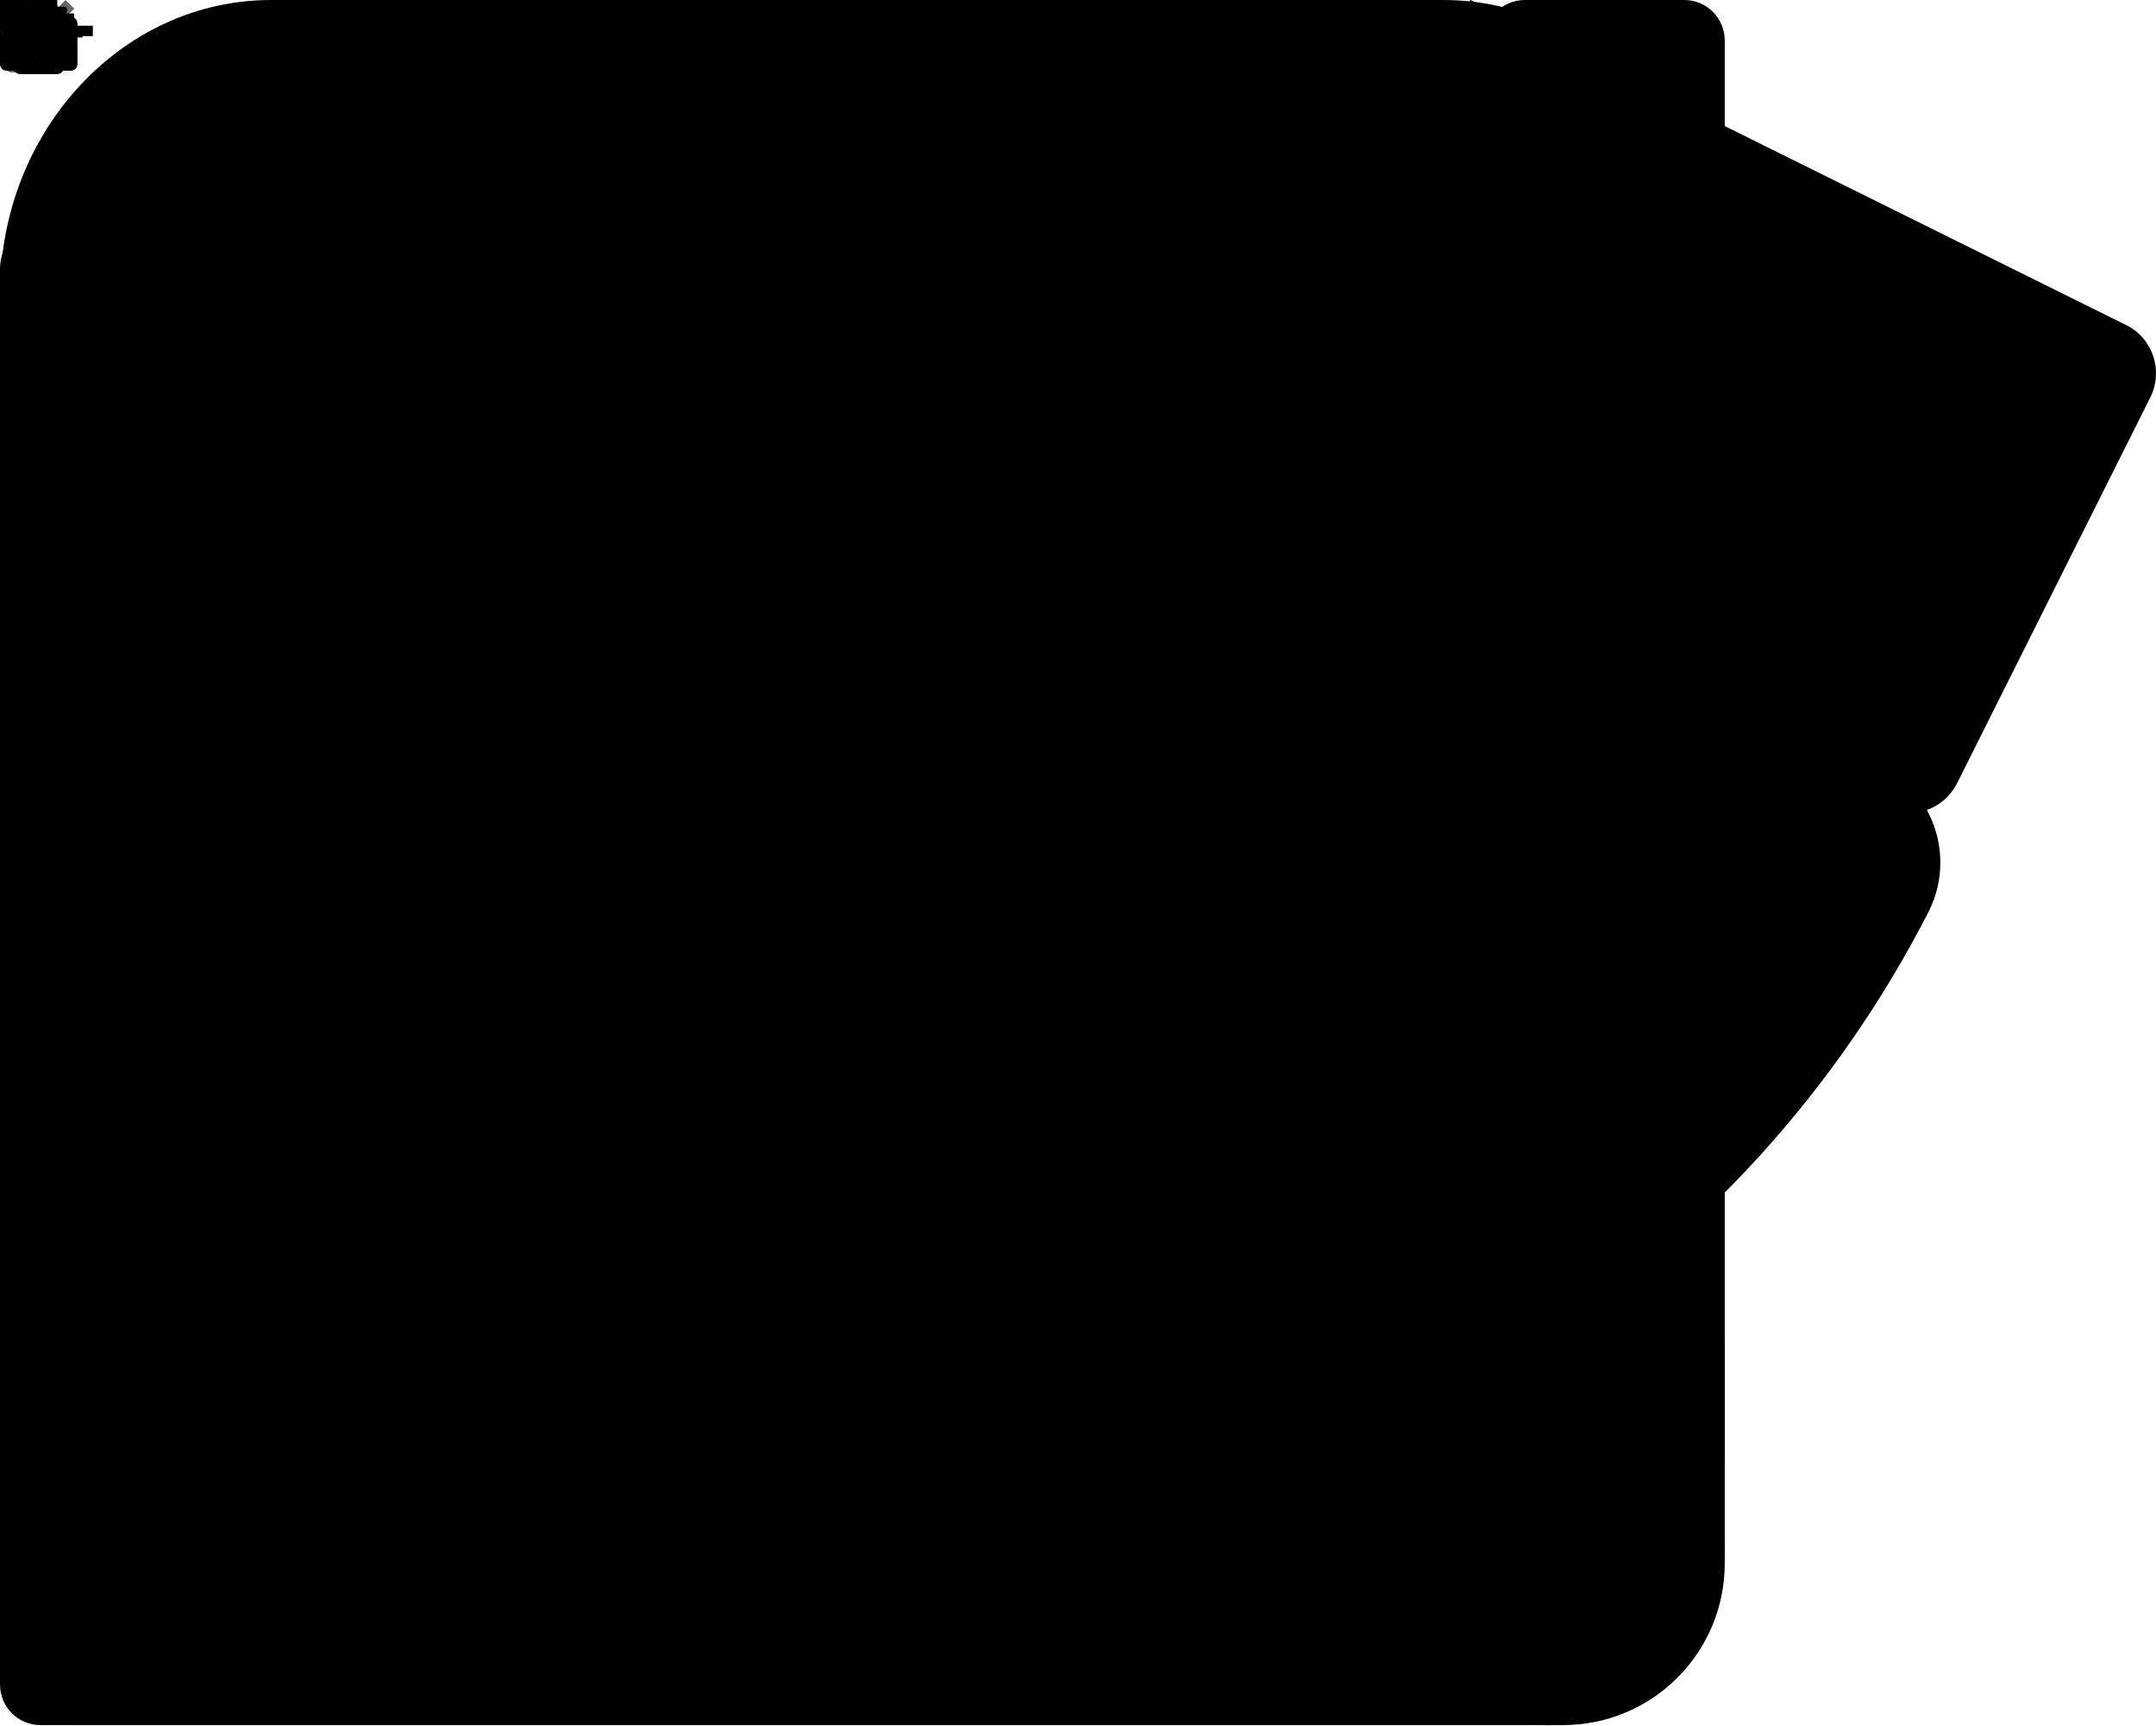
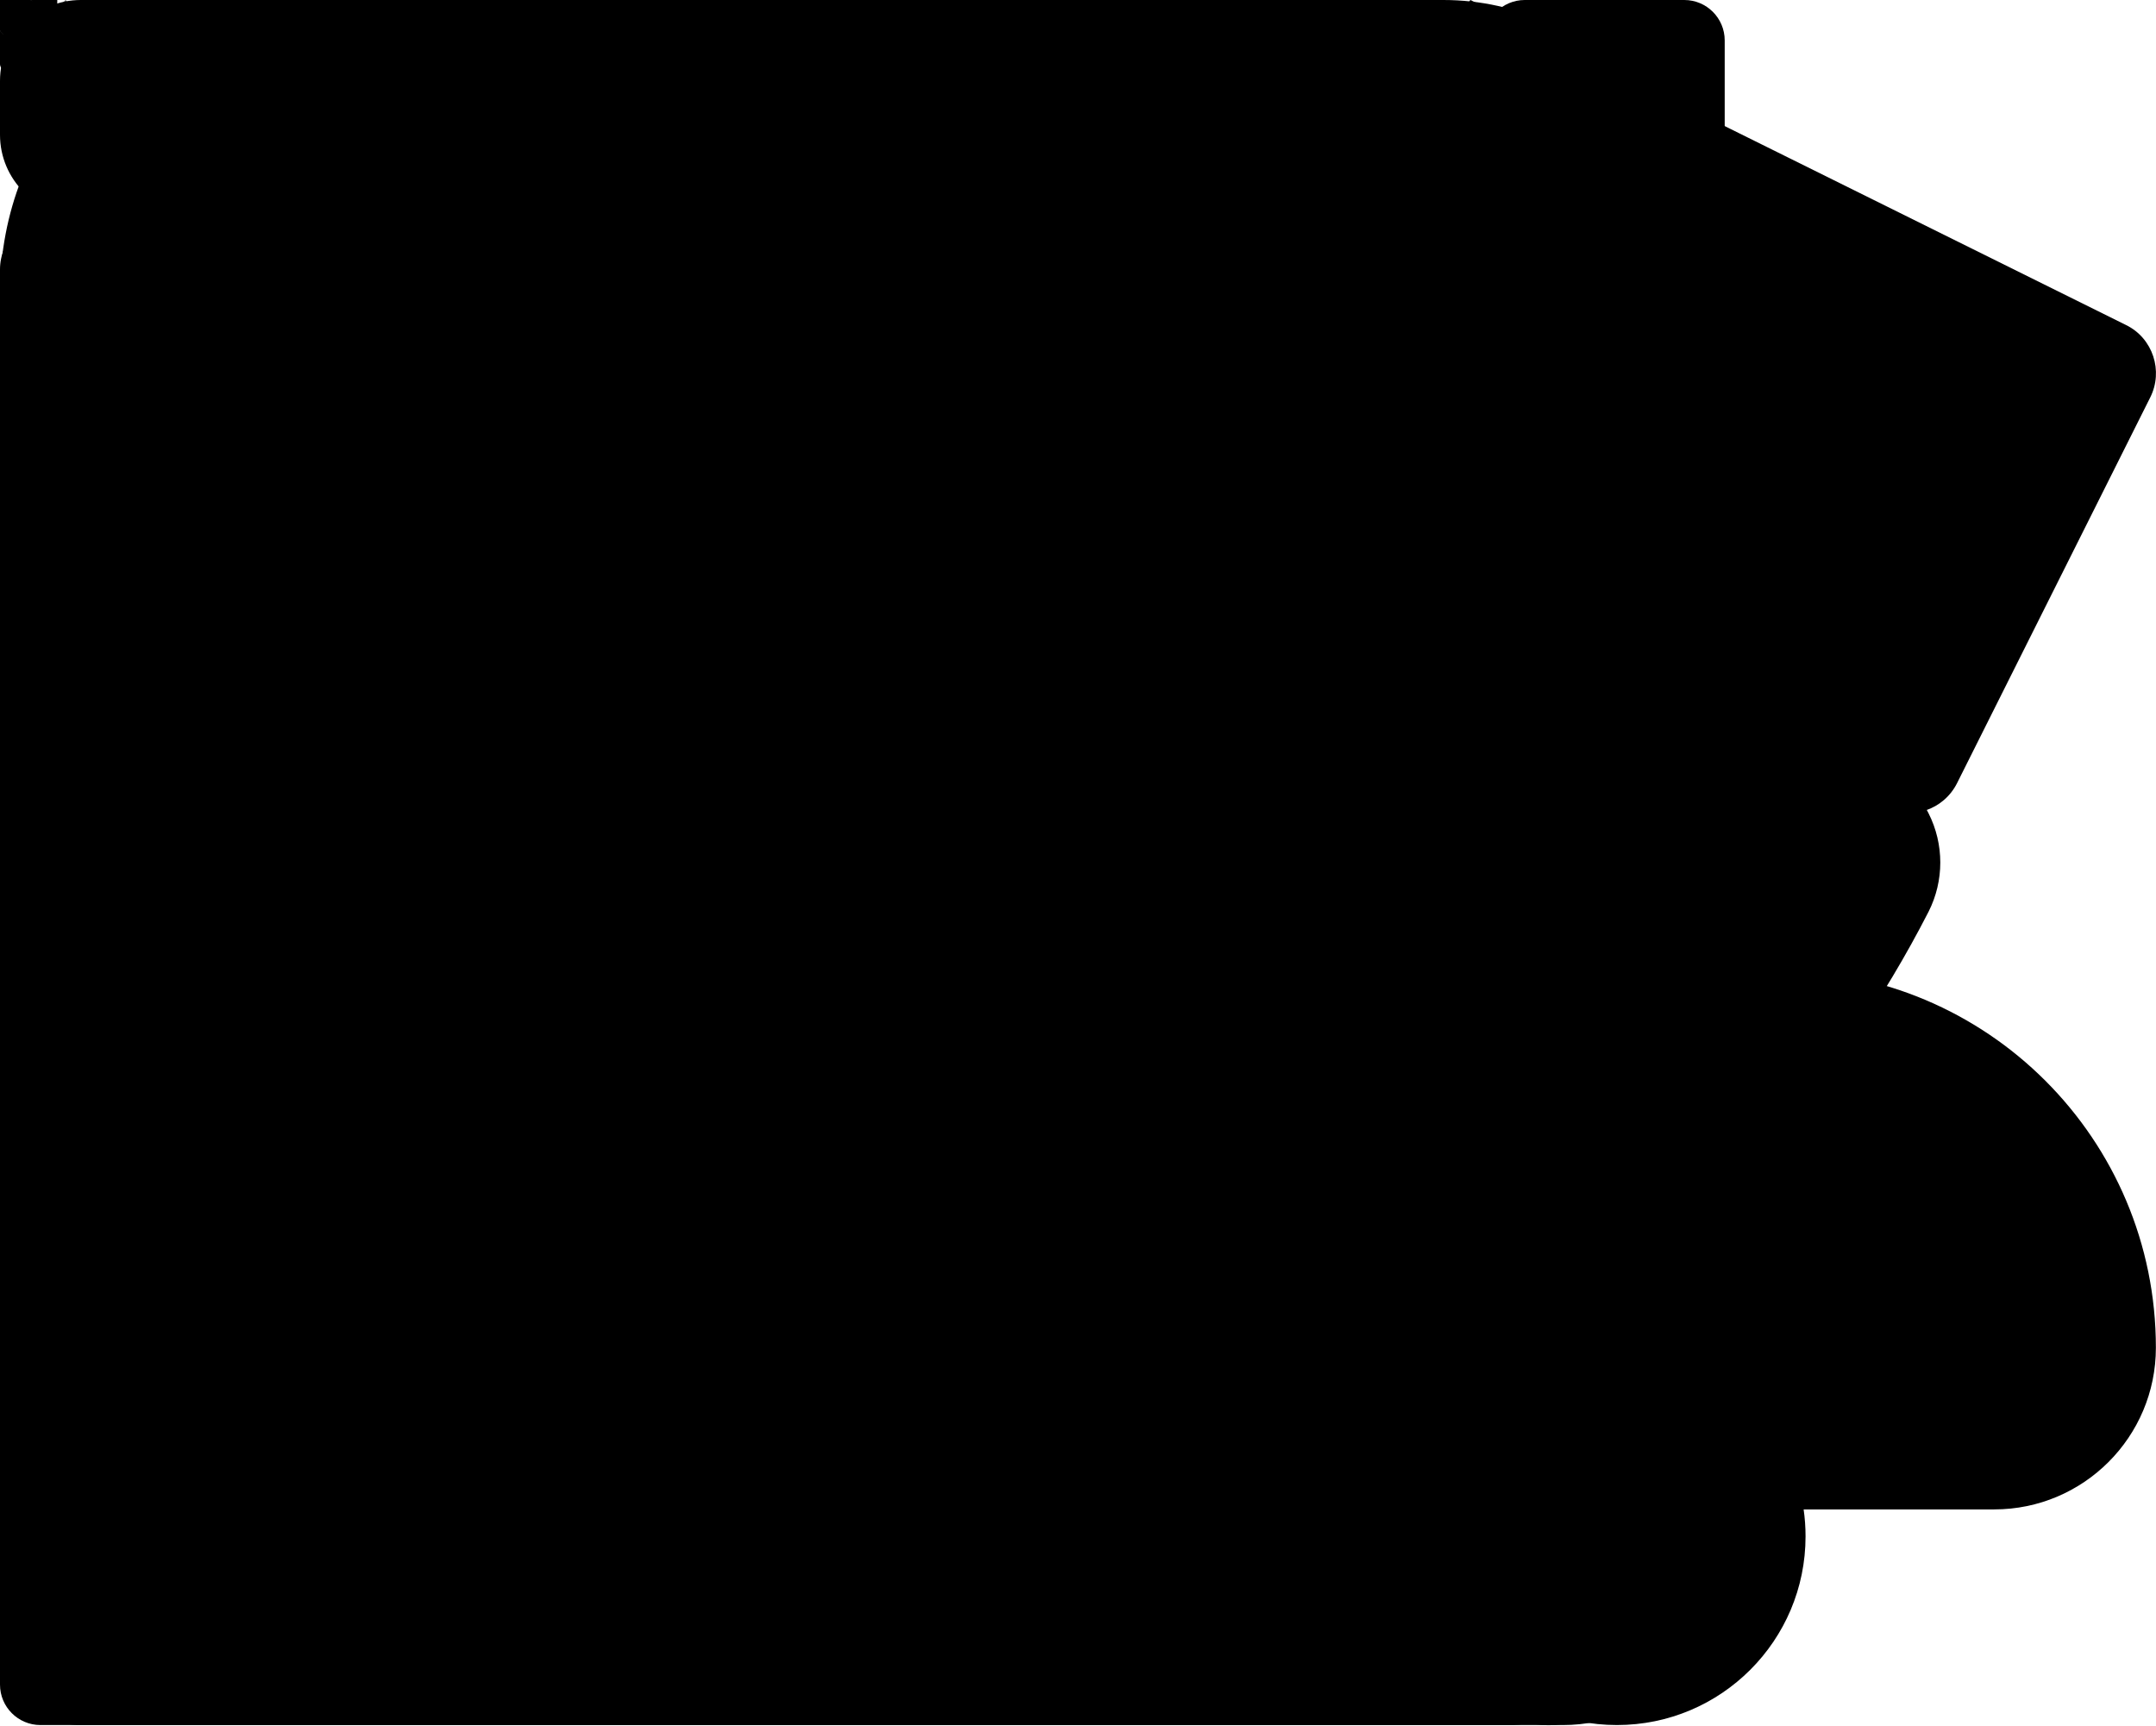
<svg xmlns="http://www.w3.org/2000/svg">
  <path id="pencil" d="M3,17.25V21H6.75L17.81,9.94,14.06,6.19ZM20.71,7.04a1,1,0,0,0,0-1.41L18.37,3.29a1,1,0,0,0-1.41,0L15.13,5.12l3.75,3.75,1.83-1.83Z" transform="translate(-3 -2.998)" />
  <path id="star" d="M12,17.27,18.18,21l-1.64-7.03L22,9.24l-7.19-.61L12,2,9.19,8.63,2,9.24l5.46,4.73L5.82,21Z" transform="translate(-2 -2)" />
  <path id="productIcon" d="M20,6H17.82A2.993,2.993,0,0,0,12.5,3.35l-.5.67-.5-.68A2.994,2.994,0,0,0,6.18,6H4A1.985,1.985,0,0,0,2.01,8L2,19a1.993,1.993,0,0,0,2,2H20a1.993,1.993,0,0,0,2-2V8A1.993,1.993,0,0,0,20,6ZM15,4a1,1,0,1,1-1,1A1,1,0,0,1,15,4ZM9,4A1,1,0,1,1,8,5,1,1,0,0,1,9,4ZM20,19H4V17H20Zm0-5H4V8H9.08L7,10.83,8.62,12,11,8.76,12,7.4l1,1.36L15.38,12,17,10.83,14.92,8H20Z" transform="translate(-2 -2)" />
  <path id="order" d="M7,18a2,2,0,1,0,2,2A2,2,0,0,0,7,18ZM1,2V4H3l3.6,7.59L5.25,14.04A1.933,1.933,0,0,0,5,15a2.006,2.006,0,0,0,2,2H19V15H7.42a.248.248,0,0,1-.25-.25l.03-.12L8.1,13h7.45a1.991,1.991,0,0,0,1.75-1.03l3.58-6.49A.977.977,0,0,0,21,5a1,1,0,0,0-1-1H5.21L4.27,2H1ZM17,18a2,2,0,1,0,2,2A2,2,0,0,0,17,18Z" transform="translate(-1 -2)" />
  <g id="categories" data-name="Group 320" transform="translate(2 0.734)">
    <g id="Group_321" data-name="Group 321" transform="translate(-110 -55)">
      <path id="" d="M3,9H1V20a1.993,1.993,0,0,0,2,2H17a1.993,1.993,0,0,0,2-2H3ZM18,5V3a1.993,1.993,0,0,0-2-2H12a1.993,1.993,0,0,0-2,2V5H5V16a1.993,1.993,0,0,0,2,2H21a1.993,1.993,0,0,0,2-2V5ZM12,3h4V5H12Zm0,12V8l5.5,3Z" transform="translate(107 53.266)" />
    </g>
  </g>
  <path id="report" d="M12,2A10,10,0,1,0,22,12,10,10,0,0,0,12,2Zm1,15H11V11h2Zm0-8H11V7h2Z" transform="translate(-2 -2)" />
  <path id="message" data-name="Union 11" d="M11.875,15.438H5.938l2.171-2.376h7.329a1.187,1.187,0,0,0,1.187-1.187V4.751h1.187A1.187,1.187,0,0,1,19,5.938v8.312a1.188,1.188,0,0,1-1.187,1.188H15.438V19ZM3.562,10.687H1.187A1.188,1.188,0,0,1,0,9.5V1.187A1.188,1.188,0,0,1,1.187,0H13.062a1.188,1.188,0,0,1,1.187,1.187V9.5a1.187,1.187,0,0,1-1.187,1.187H7.125L3.562,14.249Z" />
  <path id="profile" d="M18.147,12.159a7.21,7.21,0,0,0,.065-.907,7.211,7.211,0,0,0-.065-.907L20.1,8.819a.467.467,0,0,0,.111-.592l-1.85-3.2a.465.465,0,0,0-.564-.2l-2.3.925a6.76,6.76,0,0,0-1.564-.907l-.352-2.452A.451.451,0,0,0,13.123,2h-3.7a.451.451,0,0,0-.453.389L8.617,4.84a7.108,7.108,0,0,0-1.564.907l-2.3-.925a.451.451,0,0,0-.564.2l-1.85,3.2a.456.456,0,0,0,.111.592L4.4,10.346a7.338,7.338,0,0,0-.065.907,7.338,7.338,0,0,0,.065.907L2.446,13.686a.467.467,0,0,0-.111.592l1.85,3.2a.465.465,0,0,0,.564.2l2.3-.925a6.76,6.76,0,0,0,1.564.907l.352,2.452a.451.451,0,0,0,.453.389h3.7a.451.451,0,0,0,.453-.389l.352-2.452a7.109,7.109,0,0,0,1.564-.907l2.3.925a.451.451,0,0,0,.564-.2l1.85-3.2a.467.467,0,0,0-.111-.592Zm-6.875,2.332a3.238,3.238,0,1,1,3.238-3.238A3.242,3.242,0,0,1,11.273,14.491Z" transform="translate(-2.271 -2)" />
  <path id="logout" d="M12.444,3H10.556v9.444h1.889Zm4.562,2.049L15.665,6.391A6.536,6.536,0,0,1,18.111,11.5,6.611,6.611,0,1,1,7.326,6.381L5.994,5.049A8.492,8.492,0,1,0,20,11.5,8.436,8.436,0,0,0,17.006,5.049Z" transform="translate(-3 -3)" />
  <path id="addProduct" d="M16,8H14v3H11v2h3v3h2V13h3V11H16ZM15,3a9,9,0,1,0,9,9A9.014,9.014,0,0,0,15,3Zm0,16a7,7,0,1,1,7-7A7.008,7.008,0,0,1,15,19Z" transform="translate(-6 -3)" />
  <path id="visitShop" d="M20,4H4V6H20Zm1,10V12L20,7H4L3,12v2H4v6H14V14h4v6h2V14Zm-9,4H6V14h6Z" transform="translate(-3 -4)" />
  <g id="chipDelete" data-name="Icon / Cancel / Filled" opacity="0.5">
    <rect id="Box" />
    <path id="Icon_Cancel_Dark" data-name="Icon / Cancel / Dark" d="M151.389-13.6l-.989.989-2.511-2.511-2.511,2.511-.989-.989,2.511-2.511-2.511-2.511.989-.989,2.511,2.511,2.511-2.511.989.989-2.511,2.511Zm-3.5-9.511a7,7,0,0,0-7,7,7,7,0,0,0,7,7,7,7,0,0,0,7-7,7,7,0,0,0-7-7Z" transform="translate(-140.889 23.111)" fill-rule="evenodd" />
  </g>
  <path id="times" d="M19,6.41,17.59,5,12,10.59,6.41,5,5,6.41,10.59,12,5,17.59,6.41,19,12,13.41,17.59,19,19,17.59,13.41,12Z" transform="translate(-5 -5)" />
  <path id="arrowDown" d="M19.459,0,11.025,8.416,2.591,0,0,2.591,11.025,13.616,22.05,2.591Z" fill="rgba(0,0,0,0.6)" />
  <path id="mapPlace" d="M12,2A7,7,0,0,0,5,9c0,5.25,7,13,7,13s7-7.75,7-13A7,7,0,0,0,12,2Zm0,9.5A2.5,2.5,0,1,1,14.5,9,2.5,2.5,0,0,1,12,11.5Z" transform="translate(-5 -2)" />
  <path id="copy" d="M16,1H4A2.006,2.006,0,0,0,2,3V17H4V3H16Zm3,4H8A2.006,2.006,0,0,0,6,7V21a2.006,2.006,0,0,0,2,2H19a2.006,2.006,0,0,0,2-2V7A2.006,2.006,0,0,0,19,5Zm0,16H8V7H19Z" transform="translate(-2 -1)" />
  <path id="email" d="M16.457,4H3.606a1.6,1.6,0,0,0-1.6,1.606L2,15.244A1.611,1.611,0,0,0,3.606,16.85h12.85a1.611,1.611,0,0,0,1.606-1.606V5.606A1.611,1.611,0,0,0,16.457,4Zm0,3.213-6.425,4.016L3.606,7.213V5.606l6.425,4.016,6.425-4.016Z" fill="rgba(0,0,0,0.6)" transform="translate(-2 -4)" />
  <path id="phone" d="M5.694,8.8A11.276,11.276,0,0,0,10.6,13.7l1.638-1.638A.74.74,0,0,1,13,11.887a8.491,8.491,0,0,0,2.657.424.747.747,0,0,1,.744.744v2.6a.747.747,0,0,1-.744.744A12.653,12.653,0,0,1,3,3.744.747.747,0,0,1,3.744,3H6.349a.747.747,0,0,1,.744.744A8.456,8.456,0,0,0,7.518,6.4a.747.747,0,0,1-.186.759Z" fill="rgba(0,0,0,0.6)" transform="translate(-3 -3)" />
  <path id="visibilityOff" d="M12,7a5,5,0,0,1,5,5,4.853,4.853,0,0,1-.36,1.83l2.92,2.92A11.817,11.817,0,0,0,22.99,12a11.827,11.827,0,0,0-11-7.5,11.645,11.645,0,0,0-3.98.7l2.16,2.16A4.853,4.853,0,0,1,12,7ZM2,4.27,4.28,6.55l.46.46A11.8,11.8,0,0,0,1,12a11.822,11.822,0,0,0,15.38,6.66l.42.42L19.73,22,21,20.73,3.27,3ZM7.53,9.8l1.55,1.55A2.821,2.821,0,0,0,9,12a3,3,0,0,0,3,3,2.821,2.821,0,0,0,.65-.08l1.55,1.55A4.967,4.967,0,0,1,7.53,9.8Zm4.31-.78,3.15,3.15.02-.16a3,3,0,0,0-3-3Z" transform="translate(-1 -3)" />
  <path id="visibilityOn" d="M572.52 241.4C518.29 135.59 410.93 64 288 64S57.68 135.64 3.48 241.41a32.35 32.35 0 0 0 0 29.19C57.71 376.41 165.07 448 288 448s230.32-71.64 284.52-177.41a32.35 32.35 0 0 0 0-29.19zM288 400a144 144 0 1 1 144-144 143.93 143.93 0 0 1-144 144zm0-240a95.31 95.31 0 0 0-25.31 3.79 47.85 47.85 0 0 1-66.9 66.9A95.78 95.78 0 1 0 288 160z" />
  <path id="delete" d="M6.194,22.111A2.4,2.4,0,0,0,8.583,24.5h9.556a2.4,2.4,0,0,0,2.389-2.389V7.778H6.194Zm2.938-8.5,1.684-1.684,2.544,2.532,2.532-2.532,1.684,1.684-2.532,2.532,2.532,2.532-1.684,1.684-2.532-2.532-2.532,2.532L9.145,18.671l2.532-2.532Zm8.409-9.412L16.347,3H10.375L9.181,4.194H5V6.583H21.722V4.194Z" transform="translate(-5 -3)" fill="rgba(0,0,0,0.6)" />
  <path id="rightArrow" d="M10,6,8.59,7.41,13.17,12,8.59,16.59,10,18l6-6Z" transform="translate(-8.59 -6)" />
  <path id="leftArrow" d="M15.41,16.09,10.83,11.5l4.58-4.59L14,5.5l-6,6,6,6Z" transform="translate(-8 -5.5)" />
  <path id="backSpace" d="M30.512,13.642H8.854l5.472-5.487L12.171,6,3,15.171l9.171,9.171,2.155-2.155L8.854,16.7H30.512Z" transform="translate(-3 -6)" fill="#404040" />
  <path id="camera" d="M3,4V1H5V4H8V6H5V9H3V6H0V4Zm3,6V7H9V4h7l1.83,2H21a2.006,2.006,0,0,1,2,2V20a2.006,2.006,0,0,1-2,2H5a2.006,2.006,0,0,1-2-2V10Zm7,9a5,5,0,1,0-5-5A5,5,0,0,0,13,19ZM9.8,14A3.2,3.2,0,1,0,13,10.8,3.2,3.2,0,0,0,9.8,14Z" transform="translate(0 -1)" />
  <path id="verticalElipsis" d="M12,8a2,2,0,1,0-2-2A2.006,2.006,0,0,0,12,8Zm0,2a2,2,0,1,0,2,2A2.006,2.006,0,0,0,12,10Zm0,6a2,2,0,1,0,2,2A2.006,2.006,0,0,0,12,16Z" transform="translate(-10 -4)" />
  <path id="globe" d="M248 8C111.03 8 0 119.03 0 256s111.03 248 248 248 248-111.03 248-248S384.97 8 248 8zm160 215.5v6.93c0 5.87-3.32 11.24-8.57 13.86l-15.39 7.7a15.485 15.485 0 0 1-15.53-.97l-18.21-12.14a15.52 15.52 0 0 0-13.5-1.81l-2.65.88c-9.7 3.23-13.66 14.79-7.99 23.3l13.24 19.86c2.87 4.31 7.71 6.9 12.89 6.9h8.21c8.56 0 15.5 6.94 15.5 15.5v11.34c0 3.35-1.09 6.62-3.1 9.3l-18.74 24.98c-1.42 1.9-2.39 4.1-2.83 6.43l-4.3 22.83c-.62 3.29-2.29 6.29-4.76 8.56a159.608 159.608 0 0 0-25 29.16l-13.03 19.55a27.756 27.756 0 0 1-23.09 12.36c-10.51 0-20.12-5.94-24.82-15.34a78.902 78.902 0 0 1-8.33-35.29V367.5c0-8.56-6.94-15.5-15.5-15.5h-25.88c-14.49 0-28.38-5.76-38.63-16a54.659 54.659 0 0 1-16-38.63v-14.06c0-17.19 8.1-33.38 21.85-43.7l27.58-20.69a54.663 54.663 0 0 1 32.78-10.93h.89c8.48 0 16.85 1.97 24.43 5.77l14.72 7.36c3.68 1.84 7.93 2.14 11.83.84l47.31-15.77c6.33-2.11 10.6-8.03 10.6-14.7 0-8.56-6.94-15.5-15.5-15.5h-10.09c-4.11 0-8.05-1.63-10.96-4.54l-6.92-6.92a15.493 15.493 0 0 0-10.96-4.54H199.5c-8.56 0-15.5-6.94-15.5-15.5v-4.4c0-7.11 4.84-13.31 11.74-15.04l14.45-3.61c3.74-.94 7-3.23 9.14-6.44l8.08-12.11c2.87-4.31 7.71-6.9 12.89-6.9h24.21c8.56 0 15.5-6.94 15.5-15.5v-21.7C359.23 71.63 422.86 131.02 441.93 208H423.5c-8.56 0-15.5 6.94-15.5 15.5z" />
  <path id="plusSign" d="M416 208H272V64c0-17.67-14.33-32-32-32h-32c-17.67 0-32 14.33-32 32v144H32c-17.67 0-32 14.33-32 32v32c0 17.67 14.33 32 32 32h144v144c0 17.67 14.33 32 32 32h32c17.67 0 32-14.33 32-32V304h144c17.67 0 32-14.33 32-32v-32c0-17.67-14.33-32-32-32z" />
  <g id="bigCheckBox">
    <path d="m159.988 318.582c-3.988 4.012-9.43 6.25-15.082 6.25s-11.094-2.238-15.082-6.25l-120.449-120.469c-12.5-12.5-12.5-32.77 0-45.246l15.082-15.086c12.504-12.5 32.75-12.5 45.25 0l75.199 75.203 203.199-203.203c12.504-12.5 32.77-12.5 45.25 0l15.082 15.086c12.5 12.5 12.5 32.766 0 45.246zm0 0" />
  </g>
  <g id="followers">
    <path d="m197.573 188.379h-6.15c-35.801 0-65.108 28.328-66.681 63.748h139.512c-1.577-35.416-30.883-63.748-66.681-63.748z" />
    <path d="m428.513 0h-348.031c-44.366 0-80.461 39.036-80.461 87.019v219.758c0 47.982 36.095 87.018 80.461 87.018h104.492l56.241 107.171c2.591 4.937 7.706 8.03 13.282 8.03s10.691-3.093 13.282-8.03l56.241-107.171h104.492c44.366 0 80.461-39.036 80.461-87.018v-219.758c.001-47.983-36.094-87.019-80.46-87.019zm-161.193 282.128h-145.645c-14.888 0-27-12.112-27-27 0-40.134 24.565-74.635 59.448-89.266-10.311-10.331-16.695-24.581-16.695-40.295 0-31.468 25.601-57.07 57.069-57.07s57.069 25.602 57.069 57.07c0 15.714-6.385 29.964-16.695 40.295 34.883 14.63 59.448 49.131 59.448 89.265.001 14.888-12.111 27.001-26.999 27.001zm129.796-24.774c0 6.353-7.742 9.529-15.485 9.529-7.742 0-15.485-3.177-15.485-9.529v-101.053l-5.758 3.574c-1.786 1.191-3.573 1.588-4.963 1.588-5.758 0-9.729-6.155-9.729-12.309 0-4.169 1.787-8.14 5.758-10.522l26.206-15.882c1.589-.993 3.574-1.39 5.758-1.39 6.353 0 13.698 3.772 13.698 9.728z" />
    <path d="m194.498 152.637c14.926 0 27.069-12.143 27.069-27.07 0-14.926-12.144-27.07-27.069-27.07s-27.069 12.144-27.069 27.07c-.001 14.927 12.143 27.07 27.069 27.07z" />
  </g>
  <path id="copyIcon" d="M433.941 65.941l-51.882-51.882A48 48 0 0 0 348.118 0H176c-26.51 0-48 21.49-48 48v48H48c-26.51 0-48 21.49-48 48v320c0 26.51 21.49 48 48 48h224c26.51 0 48-21.49 48-48v-48h80c26.51 0 48-21.49 48-48V99.882a48 48 0 0 0-14.059-33.941zM266 464H54a6 6 0 0 1-6-6V150a6 6 0 0 1 6-6h74v224c0 26.51 21.49 48 48 48h96v42a6 6 0 0 1-6 6zm128-96H182a6 6 0 0 1-6-6V54a6 6 0 0 1 6-6h106v88c0 13.255 10.745 24 24 24h88v202a6 6 0 0 1-6 6zm6-256h-64V48h9.632c1.591 0 3.117.632 4.243 1.757l48.368 48.368a6 6 0 0 1 1.757 4.243V112z" />
  <g id="facebookIcon">
    <path fill="#4267B2" d="M279.14 288l14.22-92.66h-88.91v-60.13c0-25.35 12.42-50.06 52.24-50.06h40.42V6.26S260.43 0 225.36 0c-73.22 0-121.08 44.38-121.08 124.72v70.62H22.89V288h81.39v224h100.17V288z" />
  </g>
  <path id="facebookRoundIcon" d="M504 256C504 119 393 8 256 8S8 119 8 256c0 123.78 90.69 226.38 209.25 245V327.69h-63V256h63v-54.64c0-62.15 37-96.48 93.67-96.48 27.14 0 55.52 4.84 55.52 4.84v61h-31.28c-30.8 0-40.41 19.12-40.41 38.73V256h68.78l-11 71.69h-57.78V501C413.31 482.38 504 379.78 504 256z" />
  <path id="whatsappIcon" fill="#25D366" d="M380.9 97.1C339 55.1 283.2 32 223.9 32c-122.4 0-222 99.6-222 222 0 39.1 10.2 77.3 29.6 111L0 480l117.7-30.9c32.4 17.7 68.9 27 106.1 27h.1c122.3 0 224.1-99.6 224.1-222 0-59.3-25.2-115-67.1-157zm-157 341.6c-33.2 0-65.7-8.9-94-25.7l-6.7-4-69.8 18.3L72 359.2l-4.4-7c-18.5-29.4-28.2-63.3-28.2-98.2 0-101.7 82.8-184.5 184.6-184.5 49.3 0 95.6 19.2 130.4 54.1 34.8 34.9 56.2 81.2 56.1 130.5 0 101.8-84.9 184.6-186.6 184.6zm101.2-138.2c-5.5-2.8-32.8-16.2-37.9-18-5.1-1.9-8.8-2.8-12.5 2.8-3.7 5.6-14.3 18-17.6 21.8-3.2 3.7-6.5 4.2-12 1.4-32.6-16.3-54-29.1-75.5-66-5.7-9.8 5.7-9.1 16.3-30.3 1.8-3.7.9-6.9-.5-9.7-1.4-2.8-12.5-30.1-17.1-41.2-4.5-10.8-9.1-9.3-12.5-9.5-3.2-.2-6.9-.2-10.6-.2-3.7 0-9.7 1.4-14.8 6.9-5.1 5.6-19.4 19-19.4 46.3 0 27.3 19.9 53.7 22.6 57.4 2.8 3.7 39.1 59.7 94.8 83.8 35.2 15.2 49 16.5 66.6 13.9 10.7-1.6 32.8-13.4 37.4-26.4 4.6-13 4.6-24.1 3.2-26.4-1.3-2.5-5-3.9-10.5-6.6z" />
  <path id="whatsappIcon2" d="M380.9 97.1C339 55.1 283.2 32 223.9 32c-122.4 0-222 99.6-222 222 0 39.1 10.2 77.3 29.6 111L0 480l117.7-30.9c32.4 17.7 68.9 27 106.1 27h.1c122.3 0 224.1-99.6 224.1-222 0-59.3-25.2-115-67.1-157zm-157 341.6c-33.2 0-65.7-8.9-94-25.7l-6.7-4-69.8 18.3L72 359.2l-4.4-7c-18.5-29.4-28.2-63.3-28.2-98.2 0-101.7 82.8-184.5 184.6-184.5 49.3 0 95.6 19.2 130.4 54.1 34.8 34.9 56.2 81.2 56.1 130.5 0 101.8-84.9 184.6-186.6 184.6zm101.2-138.2c-5.5-2.8-32.8-16.2-37.9-18-5.1-1.9-8.8-2.8-12.5 2.8-3.7 5.6-14.3 18-17.6 21.8-3.2 3.7-6.5 4.2-12 1.4-32.6-16.3-54-29.1-75.5-66-5.7-9.8 5.7-9.1 16.3-30.3 1.8-3.7.9-6.9-.5-9.7-1.4-2.8-12.5-30.1-17.1-41.2-4.5-10.8-9.1-9.3-12.5-9.5-3.2-.2-6.9-.2-10.6-.2-3.7 0-9.7 1.4-14.8 6.9-5.1 5.6-19.4 19-19.4 46.3 0 27.3 19.9 53.7 22.6 57.4 2.8 3.7 39.1 59.7 94.8 83.8 35.2 15.2 49 16.5 66.6 13.9 10.7-1.6 32.8-13.4 37.4-26.4 4.6-13 4.6-24.1 3.2-26.4-1.3-2.5-5-3.9-10.5-6.6z" />
  <path id="twitterIcon" fill="#1DA1F2" d="M459.37 151.716c.325 4.548.325 9.097.325 13.645 0 138.72-105.583 298.558-298.558 298.558-59.452 0-114.68-17.219-161.137-47.106 8.447.974 16.568 1.299 25.34 1.299 49.055 0 94.213-16.568 130.274-44.832-46.132-.975-84.792-31.188-98.112-72.772 6.498.974 12.995 1.624 19.818 1.624 9.421 0 18.843-1.3 27.614-3.573-48.081-9.747-84.143-51.98-84.143-102.985v-1.299c13.969 7.797 30.214 12.67 47.431 13.319-28.264-18.843-46.781-51.005-46.781-87.391 0-19.492 5.197-37.36 14.294-52.954 51.655 63.675 129.3 105.258 216.365 109.807-1.624-7.797-2.599-15.918-2.599-24.04 0-57.828 46.782-104.934 104.934-104.934 30.213 0 57.502 12.67 76.67 33.137 23.715-4.548 46.456-13.32 66.599-25.34-7.798 24.366-24.366 44.833-46.132 57.827 21.117-2.273 41.584-8.122 60.426-16.243-14.292 20.791-32.161 39.308-52.628 54.253z" />
  <path id="twitterIcon2" d="M459.37 151.716c.325 4.548.325 9.097.325 13.645 0 138.72-105.583 298.558-298.558 298.558-59.452 0-114.68-17.219-161.137-47.106 8.447.974 16.568 1.299 25.34 1.299 49.055 0 94.213-16.568 130.274-44.832-46.132-.975-84.792-31.188-98.112-72.772 6.498.974 12.995 1.624 19.818 1.624 9.421 0 18.843-1.3 27.614-3.573-48.081-9.747-84.143-51.98-84.143-102.985v-1.299c13.969 7.797 30.214 12.67 47.431 13.319-28.264-18.843-46.781-51.005-46.781-87.391 0-19.492 5.197-37.36 14.294-52.954 51.655 63.675 129.3 105.258 216.365 109.807-1.624-7.797-2.599-15.918-2.599-24.04 0-57.828 46.782-104.934 104.934-104.934 30.213 0 57.502 12.67 76.67 33.137 23.715-4.548 46.456-13.32 66.599-25.34-7.798 24.366-24.366 44.833-46.132 57.827 21.117-2.273 41.584-8.122 60.426-16.243-14.292 20.791-32.161 39.308-52.628 54.253z" />
  <path id="dashboard" d="M332.8 320h38.4c6.4 0 12.8-6.4 12.8-12.8V172.8c0-6.4-6.4-12.8-12.8-12.8h-38.4c-6.4 0-12.8 6.4-12.8 12.8v134.4c0 6.4 6.4 12.8 12.8 12.8zm96 0h38.4c6.4 0 12.8-6.4 12.8-12.8V76.8c0-6.4-6.4-12.8-12.8-12.8h-38.4c-6.4 0-12.8 6.4-12.8 12.8v230.4c0 6.4 6.4 12.8 12.8 12.8zm-288 0h38.4c6.4 0 12.8-6.4 12.8-12.8v-70.4c0-6.4-6.4-12.8-12.8-12.8h-38.4c-6.4 0-12.8 6.4-12.8 12.8v70.4c0 6.4 6.4 12.8 12.8 12.8zm96 0h38.4c6.4 0 12.8-6.4 12.8-12.8V108.8c0-6.4-6.4-12.8-12.8-12.8h-38.4c-6.4 0-12.8 6.4-12.8 12.8v198.4c0 6.4 6.4 12.8 12.8 12.8zM496 384H64V80c0-8.84-7.16-16-16-16H16C7.16 64 0 71.16 0 80v336c0 17.67 14.33 32 32 32h464c8.84 0 16-7.16 16-16v-32c0-8.84-7.16-16-16-16z" />
  <path id="bigGift" d="M32 448c0 17.7 14.3 32 32 32h160V320H32v128zm256 32h160c17.7 0 32-14.3 32-32V320H288v160zm192-320h-42.1c6.2-12.1 10.1-25.5 10.1-40 0-48.5-39.5-88-88-88-41.6 0-68.5 21.3-103 68.3-34.5-47-61.4-68.3-103-68.3-48.5 0-88 39.5-88 88 0 14.5 3.8 27.9 10.1 40H32c-17.7 0-32 14.3-32 32v80c0 8.8 7.2 16 16 16h480c8.8 0 16-7.2 16-16v-80c0-17.7-14.3-32-32-32zm-326.1 0c-22.1 0-40-17.9-40-40s17.9-40 40-40c19.9 0 34.6 3.3 86.1 80h-86.1zm206.1 0h-86.1c51.4-76.5 65.7-80 86.1-80 22.1 0 40 17.9 40 40s-17.9 40-40 40z" />
  <path id="bigSmile" d="M248 8C111 8 0 119 0 256s111 248 248 248 248-111 248-248S385 8 248 8zm0 448c-110.3 0-200-89.7-200-200S137.7 56 248 56s200 89.7 200 200-89.7 200-200 200zm-80-216c17.7 0 32-14.3 32-32s-14.3-32-32-32-32 14.3-32 32 14.3 32 32 32zm160 0c17.7 0 32-14.3 32-32s-14.3-32-32-32-32 14.3-32 32 14.3 32 32 32zm4 72.6c-20.8 25-51.5 39.4-84 39.4s-63.2-14.3-84-39.4c-8.5-10.2-23.7-11.5-33.8-3.1-10.2 8.5-11.5 23.6-3.1 33.8 30 36 74.1 56.6 120.9 56.6s90.9-20.6 120.9-56.6c8.5-10.2 7.1-25.3-3.1-33.8-10.1-8.4-25.3-7.1-33.8 3.1z" />
  <path id="naira" d="M477.832,274.28h-67.743v-65.106h67.743c10.179,0,18.43-8.243,18.43-18.424c0-10.182-8.251-18.43-18.43-18.43h-67.743   V81.982c0-13.187-2.606-22.866-7.743-28.762c-4.882-5.609-11.301-8.219-20.19-8.219c-8.482,0-14.659,2.592-19.447,8.166   c-5.077,5.902-7.654,15.599-7.654,28.821v90.343H227.627l-54.181-81.988c-4.637-7.317-8.997-14.171-13.231-20.75   c-3.812-5.925-7.53-10.749-11.042-14.351c-3.109-3.189-6.652-5.657-10.796-7.554c-3.91-1.785-8.881-2.681-14.762-2.681   c-7.501,0-14.31,2.055-20.83,6.277c-6.452,4.176-10.912,9.339-13.636,15.785c-2.391,6.126-3.656,15.513-3.656,27.63v77.626h-67.07   C8.246,172.326,0,180.574,0,190.755c0,10.181,8.246,18.424,18.424,18.424h67.07v65.113h-67.07C8.246,274.292,0,282.538,0,292.722   C0,302.9,8.246,311.14,18.424,311.14h67.07v103.143c0,12.797,2.689,22.378,8.015,28.466c5.065,5.805,11.487,8.5,20.208,8.5   c8.414,0,14.786-2.707,20.07-8.523c5.411-5.958,8.148-15.533,8.148-28.442V311.14h115.308l62.399,95.683   c4.339,6.325,8.819,12.709,13.287,18.969c4.031,5.621,8.429,10.574,13.069,14.711c4.179,3.742,8.659,6.484,13.316,8.157   c4.794,1.726,10.397,2.601,16.615,2.601c16.875,0,34.158-5.166,34.158-43.479V311.14h67.743c10.179,0,18.43-8.252,18.43-18.43   C496.262,282.532,488.011,274.28,477.832,274.28z M355.054,209.173v65.106h-60.041l-43.021-65.106H355.054z M141.936,134.364   l24.76,37.956h-24.76V134.364z M141.936,274.28v-65.106h48.802l42.466,65.106H141.936z M355.054,365.153l-35.683-54.013h35.683   V365.153z" />
  <path id="person" d="M12,12A4,4,0,1,0,8,8,4,4,0,0,0,12,12Zm0,2c-2.67,0-8,1.34-8,4v2H20V18C20,15.34,14.67,14,12,14Z" transform="translate(-4 -4)" />
+   <path id="followerBig" d="M192 256c61.9 0 112-50.1 112-112S253.9 32 192 32 80 82.1 80 144s50.1 112 112 112zm76.8 32h-8.3c-20.8 10-43.9 16-68.5 16s-47.6-6-68.5-16h-8.3C51.6 288 0 339.6 0 403.2V432c0 26.5 21.5 48 48 48h288c26.5 0 48-21.5 48-48v-28.8c0-63.6-51.6-115.2-115.2-115.2zM480 256c53 0 96-43 96-96s-43-96-96-96-96 43-96 96 43 96 96 96zm48 32h-3.8c-13.9 4.8-28.6 8-44.2 8s-30.3-3.2-44.2-8H432c-20.4 0-39.2 5.9-55.7 15.4 24.4 26.3 39.7 61.2 39.7 99.8v38.4c0 2.2-.5 4.3-.6 6.4H592c26.5 0 48-21.5 48-48 0-61.9-50.1-112-112-112z" />
  <path id="searchGlass" d="M505 442.7L405.3 343c-4.5-4.5-10.6-7-17-7H372c27.6-35.3 44-79.7 44-128C416 93.1 322.9 0 208 0S0 93.1 0 208s93.1 208 208 208c48.3 0 92.7-16.4 128-44v16.3c0 6.4 2.5 12.5 7 17l99.7 99.7c9.4 9.4 24.6 9.4 33.9 0l28.3-28.3c9.4-9.4 9.4-24.6.1-34zM208 336c-70.7 0-128-57.2-128-128 0-70.7 57.2-128 128-128 70.7 0 128 57.2 128 128 0 70.7-57.2 128-128 128z" />
  <path id="homeIcon" d="M11.882,24V16.588h4.941V24H23V14.118h3.706L14.353,3,2,14.118H5.706V24Z" transform="translate(-2 -3)" />
  <path id="mapMaker" d="M10.937,2A5.933,5.933,0,0,0,5,7.937c0,4.453,5.937,11.026,5.937,11.026s5.937-6.573,5.937-11.026A5.933,5.933,0,0,0,10.937,2Zm0,8.057a2.12,2.12,0,1,1,2.12-2.12A2.121,2.121,0,0,1,10.937,10.057Z" transform="translate(-5 -2)" />
  <path id="thumbsUp" d="M104 224H24c-13.255 0-24 10.745-24 24v240c0 13.255 10.745 24 24 24h80c13.255 0 24-10.745 24-24V248c0-13.255-10.745-24-24-24zM64 472c-13.255 0-24-10.745-24-24s10.745-24 24-24 24 10.745 24 24-10.745 24-24 24zM384 81.452c0 42.416-25.97 66.208-33.277 94.548h101.723c33.397 0 59.397 27.746 59.553 58.098.084 17.938-7.546 37.249-19.439 49.197l-.11.11c9.836 23.337 8.237 56.037-9.308 79.469 8.681 25.895-.069 57.704-16.382 74.757 4.298 17.598 2.244 32.575-6.148 44.632C440.202 511.587 389.616 512 346.839 512l-2.845-.001c-48.287-.017-87.806-17.598-119.56-31.725-15.957-7.099-36.821-15.887-52.651-16.178-6.54-.12-11.783-5.457-11.783-11.998v-213.77c0-3.2 1.282-6.271 3.558-8.521 39.614-39.144 56.648-80.587 89.117-113.111 14.804-14.832 20.188-37.236 25.393-58.902C282.515 39.293 291.817 0 312 0c24 0 72 8 72 81.452z" />
  <path id="bigDelete" d="M268 416h24a12 12 0 0 0 12-12V188a12 12 0 0 0-12-12h-24a12 12 0 0 0-12 12v216a12 12 0 0 0 12 12zM432 80h-82.41l-34-56.7A48 48 0 0 0 274.41 0H173.59a48 48 0 0 0-41.16 23.3L98.41 80H16A16 16 0 0 0 0 96v16a16 16 0 0 0 16 16h16v336a48 48 0 0 0 48 48h288a48 48 0 0 0 48-48V128h16a16 16 0 0 0 16-16V96a16 16 0 0 0-16-16zM171.84 50.91A6 6 0 0 1 177 48h94a6 6 0 0 1 5.15 2.91L293.61 80H154.39zM368 464H80V128h288zm-212-48h24a12 12 0 0 0 12-12V188a12 12 0 0 0-12-12h-24a12 12 0 0 0-12 12v216a12 12 0 0 0 12 12z" />
  <path id="inviteBusiness" d="M176 216h160c8.84 0 16-7.16 16-16v-16c0-8.84-7.16-16-16-16H176c-8.84 0-16 7.16-16 16v16c0 8.84 7.16 16 16 16zm-16 80c0 8.84 7.16 16 16 16h160c8.84 0 16-7.16 16-16v-16c0-8.84-7.16-16-16-16H176c-8.84 0-16 7.16-16 16v16zm96 121.13c-16.42 0-32.84-5.06-46.86-15.19L0 250.86V464c0 26.51 21.49 48 48 48h416c26.51 0 48-21.49 48-48V250.86L302.86 401.94c-14.02 10.12-30.44 15.19-46.86 15.19zm237.61-254.18c-8.85-6.94-17.24-13.47-29.61-22.81V96c0-26.51-21.49-48-48-48h-77.55c-3.04-2.2-5.87-4.26-9.04-6.56C312.6 29.17 279.2-.35 256 0c-23.2-.35-56.59 29.17-73.41 41.44-3.17 2.3-6 4.36-9.04 6.56H96c-26.51 0-48 21.49-48 48v44.14c-12.37 9.33-20.76 15.87-29.61 22.81A47.995 47.995 0 0 0 0 200.72v10.65l96 69.35V96h320v184.72l96-69.35v-10.65c0-14.74-6.78-28.67-18.39-37.77z" />
  <path id="rotateImage" d="M440.65 12.57l4 82.77A247.16 247.16 0 0 0 255.83 8C134.73 8 33.91 94.92 12.29 209.82A12 12 0 0 0 24.09 224h49.05a12 12 0 0 0 11.67-9.26 175.91 175.91 0 0 1 317-56.94l-101.46-4.86a12 12 0 0 0-12.57 12v47.41a12 12 0 0 0 12 12H500a12 12 0 0 0 12-12V12a12 12 0 0 0-12-12h-47.37a12 12 0 0 0-11.98 12.57zM255.83 432a175.61 175.61 0 0 1-146-77.8l101.8 4.87a12 12 0 0 0 12.57-12v-47.4a12 12 0 0 0-12-12H12a12 12 0 0 0-12 12V500a12 12 0 0 0 12 12h47.35a12 12 0 0 0 12-12.6l-4.15-82.57A247.17 247.17 0 0 0 255.83 504c121.11 0 221.93-86.92 243.55-201.82a12 12 0 0 0-11.8-14.18h-49.05a12 12 0 0 0-11.67 9.26A175.86 175.86 0 0 1 255.83 432z" />
  <path id="expandImage" d="M212.686 315.314L120 408l32.922 31.029c15.12 15.12 4.412 40.971-16.97 40.971h-112C10.697 480 0 469.255 0 456V344c0-21.382 25.803-32.09 40.922-16.971L72 360l92.686-92.686c6.248-6.248 16.379-6.248 22.627 0l25.373 25.373c6.249 6.248 6.249 16.378 0 22.627zm22.628-118.628L328 104l-32.922-31.029C279.958 57.851 290.666 32 312.048 32h112C437.303 32 448 42.745 448 56v112c0 21.382-25.803 32.09-40.922 16.971L376 152l-92.686 92.686c-6.248 6.248-16.379 6.248-22.627 0l-25.373-25.373c-6.249-6.248-6.249-16.378 0-22.627z" />
  <path id="modalArrowLeft" d="M30.512,13.642H8.854l5.472-5.487L12.171,6,3,15.171l9.171,9.171,2.155-2.155L8.854,16.7H30.512Z" transform="translate(-3 -6)" />
  <path id="industryFashion" d="M631.2 96.5L436.5 0C416.4 27.8 371.9 47.2 320 47.2S223.6 27.8 203.5 0L8.8 96.5c-7.9 4-11.1 13.6-7.2 21.5l57.2 114.5c4 7.9 13.6 11.1 21.5 7.2l56.6-27.7c10.6-5.2 23 2.5 23 14.4V480c0 17.7 14.3 32 32 32h256c17.7 0 32-14.3 32-32V226.3c0-11.8 12.4-19.6 23-14.4l56.6 27.7c7.9 4 17.5.8 21.5-7.2L638.3 118c4-7.9.8-17.6-7.1-21.5z" />
  <path id="industryBeauty" d="M248 8C111 8 0 119 0 256s111 248 248 248 248-111 248-248S385 8 248 8zm0 448c-110.3 0-200-89.7-200-200S137.7 56 248 56s200 89.7 200 200-89.7 200-200 200zm117.8-146.4c-10.2-8.5-25.3-7.1-33.8 3.1-20.8 25-51.5 39.4-84 39.4s-63.2-14.3-84-39.4c-8.5-10.2-23.7-11.5-33.8-3.1-10.2 8.5-11.5 23.6-3.1 33.8 30 36 74.1 56.6 120.9 56.6s90.9-20.6 120.9-56.6c8.5-10.2 7.1-25.3-3.1-33.8zM168 240c17.7 0 32-14.3 32-32s-14.3-32-32-32-32 14.3-32 32 14.3 32 32 32zm160-60c-25.7 0-55.9 16.9-59.9 42.1-1.7 11.2 11.5 18.2 19.8 10.8l9.5-8.5c14.8-13.2 46.2-13.2 61 0l9.5 8.5c8.5 7.4 21.6.3 19.8-10.8-3.8-25.2-34-42.1-59.7-42.1z" />
+   <path id="bigCart" d="M528.12 301.319l47.273-208C578.806 78.301 567.391 64 551.99 64H159.208l-9.166-44.81C147.758 8.021 137.93 0 126.529 0H24C10.745 0 0 10.745 0 24v16c0 13.255 10.745 24 24 24h69.883l70.248 343.435C147.325 417.1 136 435.222 136 456c0 30.928 25.072 56 56 56s56-25.072 56-56c0-15.674-6.447-29.835-16.824-40h209.647C430.447 426.165 424 440.326 424 456c0 30.928 25.072 56 56 56s56-25.072 56-56c0-22.172-12.888-41.332-31.579-50.405l5.517-24.276c3.413-15.018-8.002-29.319-23.403-29.319H218.117l-6.545-32h293.145c11.206 0 20.92-7.754 23.403-18.681z" />
</svg>
